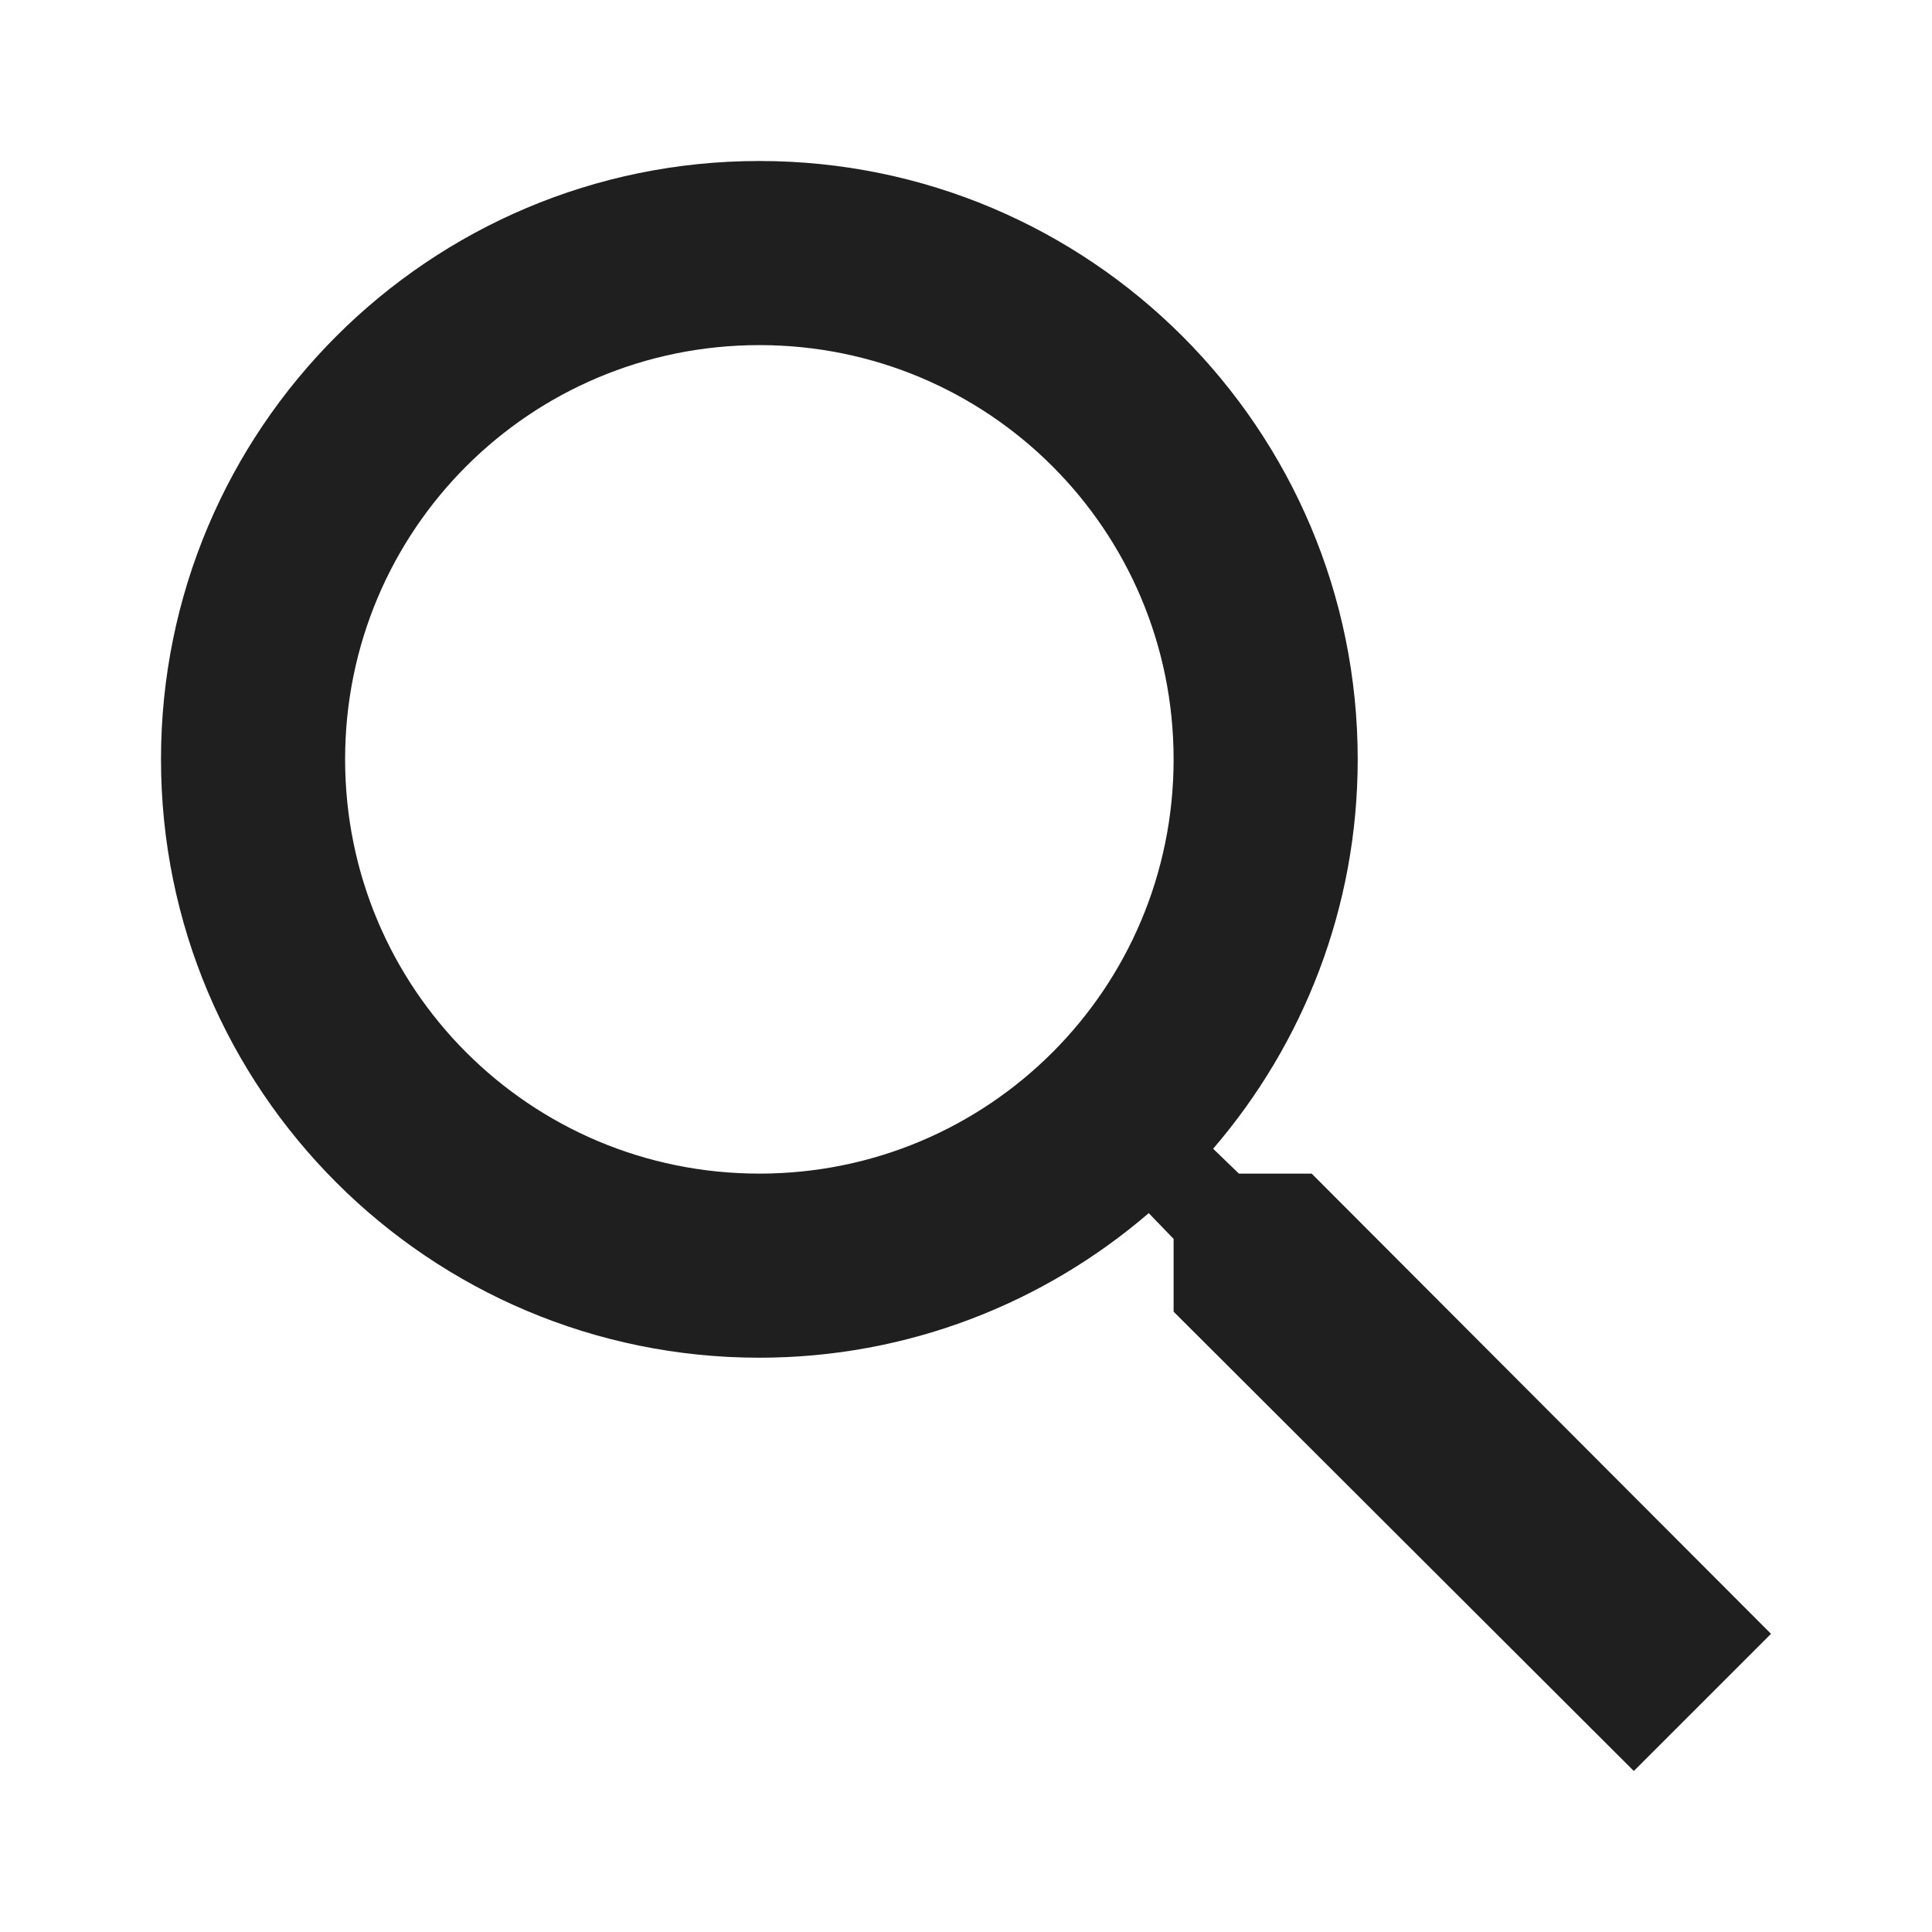
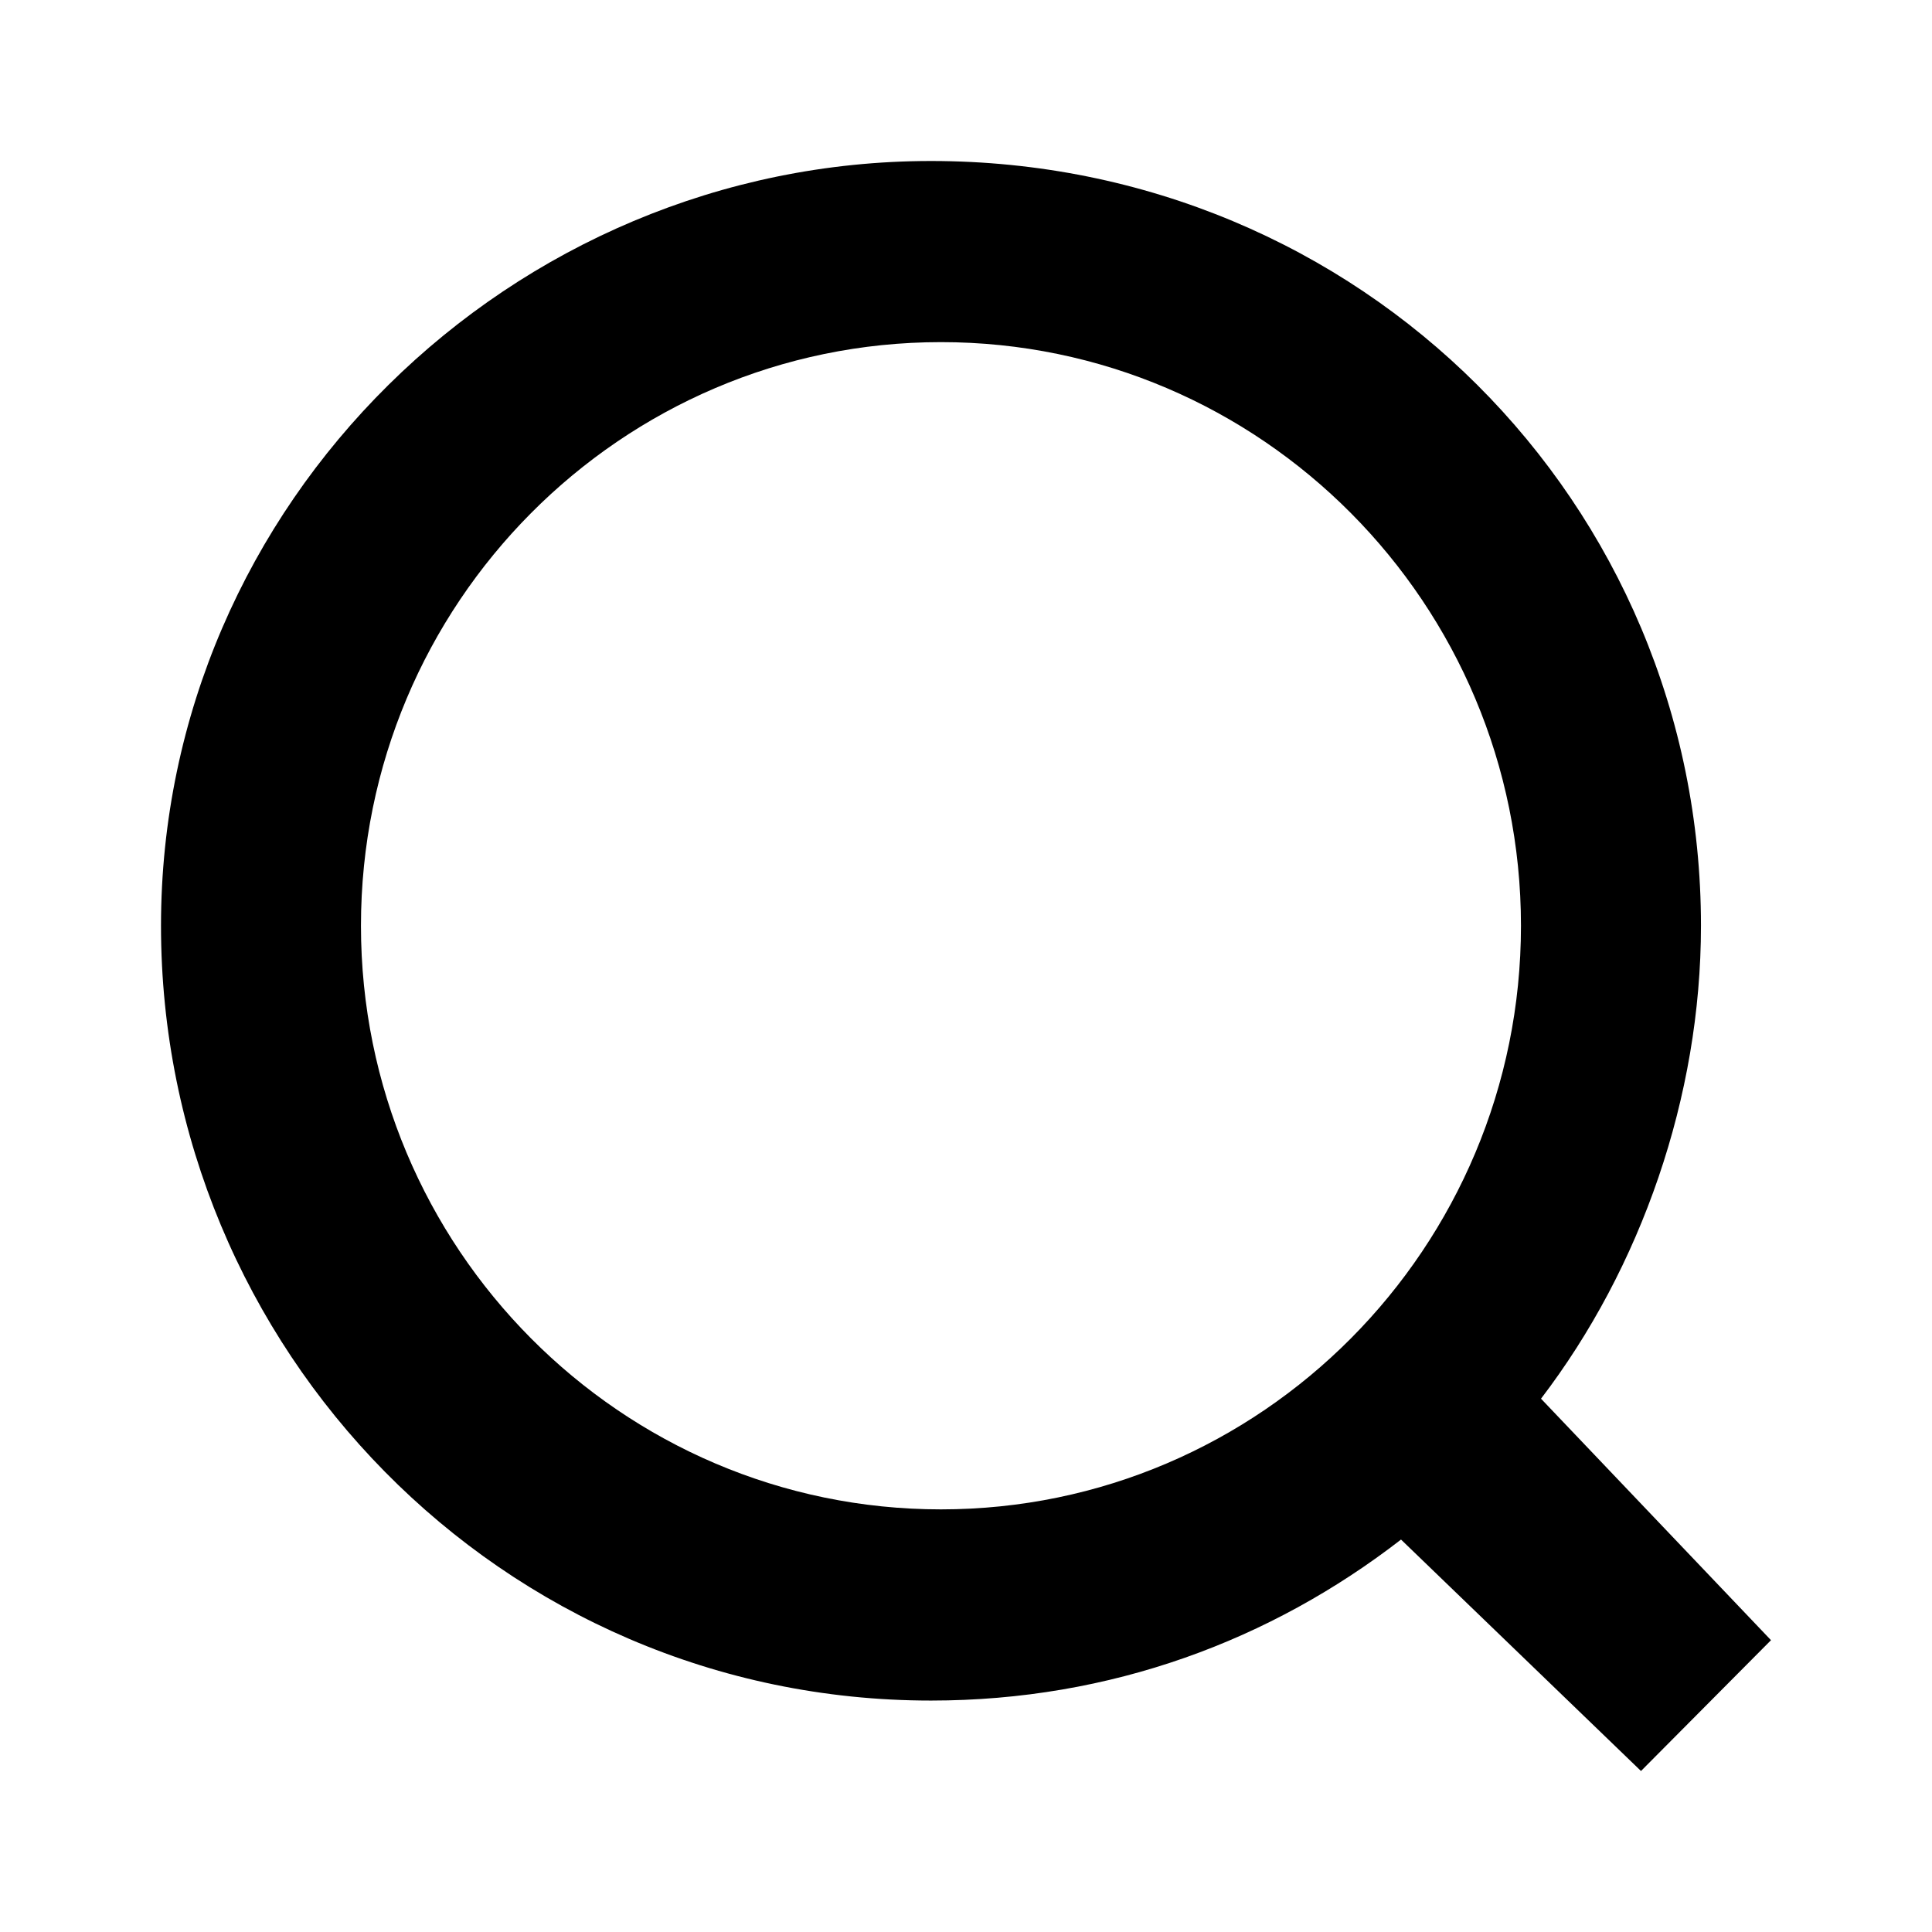
<svg xmlns="http://www.w3.org/2000/svg" width="24" height="24" viewBox="0 0 24 24" fill="none">
-   <g id="icon-search">
-     <path id="Vector" d="M16.294 14.579H15.39L15.07 14.27C16.191 12.966 16.866 11.274 16.866 9.433C16.866 5.328 13.538 2 9.433 2C5.328 2 2 5.328 2 9.433C2 13.538 5.328 16.866 9.433 16.866C11.274 16.866 12.966 16.191 14.27 15.07L14.579 15.39V16.294L20.296 22L22 20.296L16.294 14.579ZM9.433 14.579C6.585 14.579 4.287 12.28 4.287 9.433C4.287 6.585 6.585 4.287 9.433 4.287C12.28 4.287 14.579 6.585 14.579 9.433C14.579 12.28 12.28 14.579 9.433 14.579Z" fill="#1F1F1F" />
-   </g>
+   <path id="search" d="M19.143 17.375C20.385 15.75 21.13 13.625 21.13 11.5C21.13 6.25 16.907 2 11.565 2C6.348 2 2 6.25 2 11.5C2 16.75 6.224 21.125 11.565 21.125C13.801 21.125 15.789 20.375 17.404 19.125L20.385 22L22 20.375L19.143 17.375ZM4.484 11.5C4.484 7.5 7.714 4.25 11.689 4.25C15.665 4.25 18.894 7.5 18.894 11.5C18.894 15.5 15.665 18.75 11.689 18.75C7.714 18.75 4.484 15.5 4.484 11.5Z" fill="currentcolor" />
</svg>
